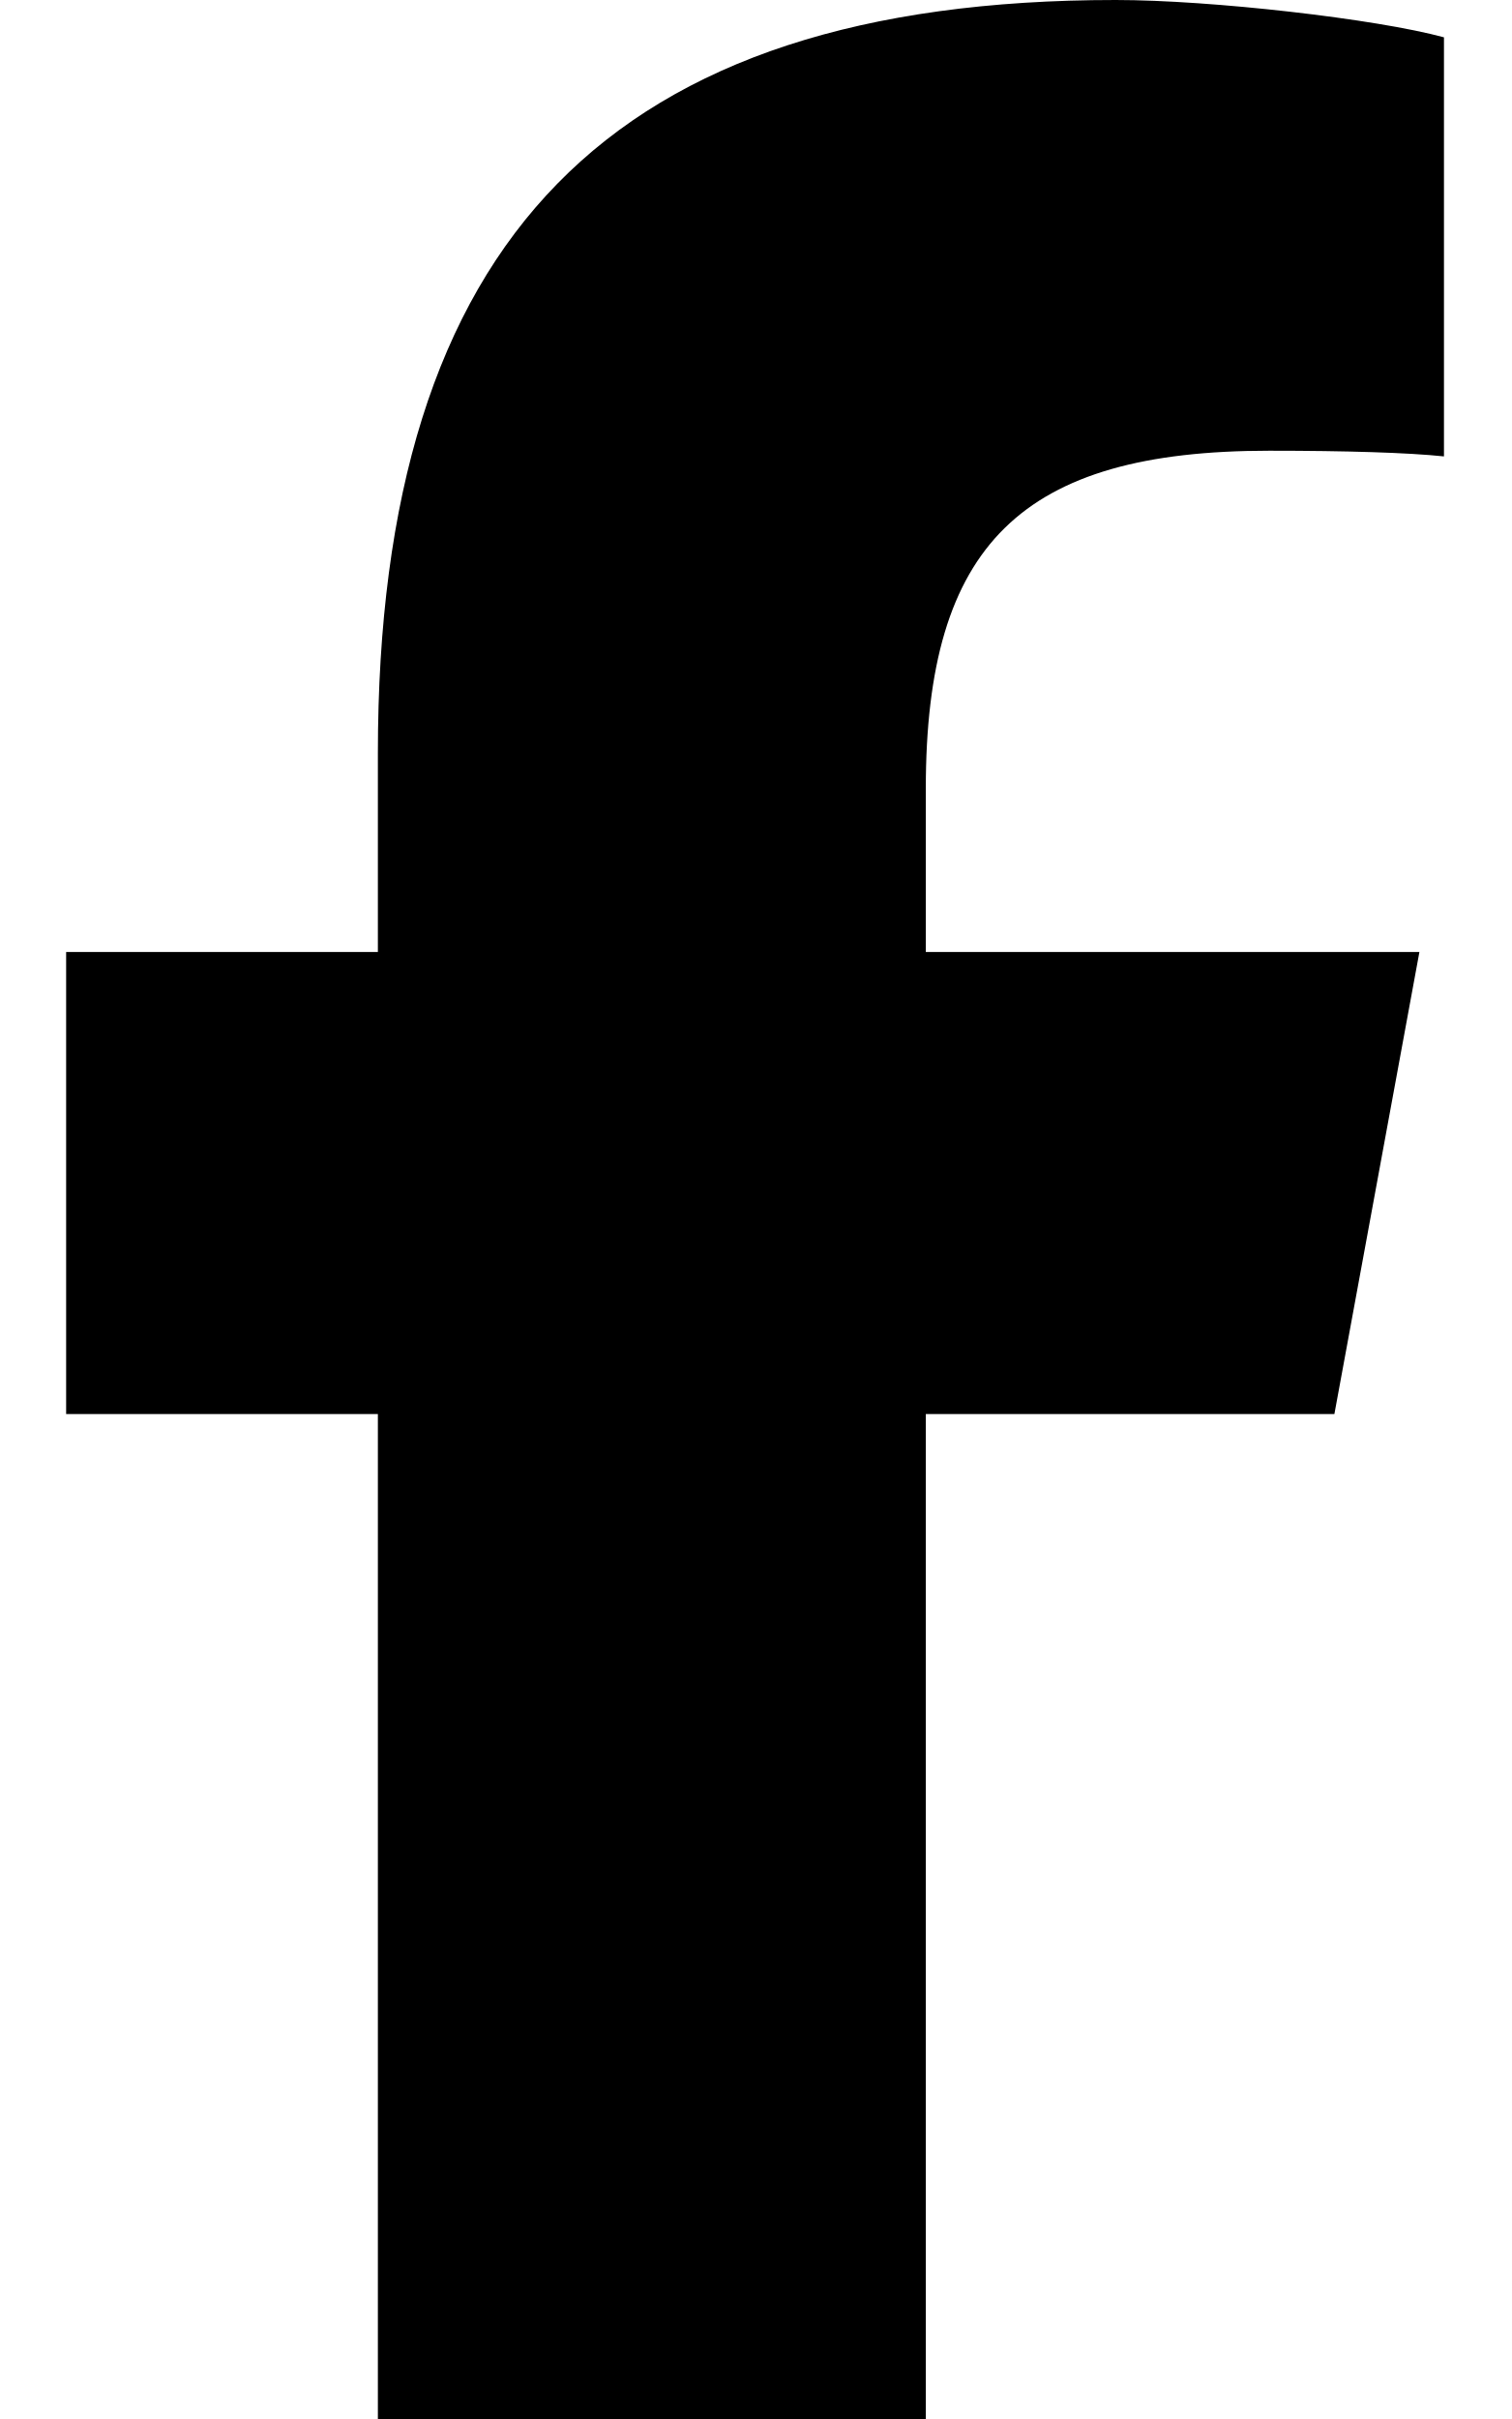
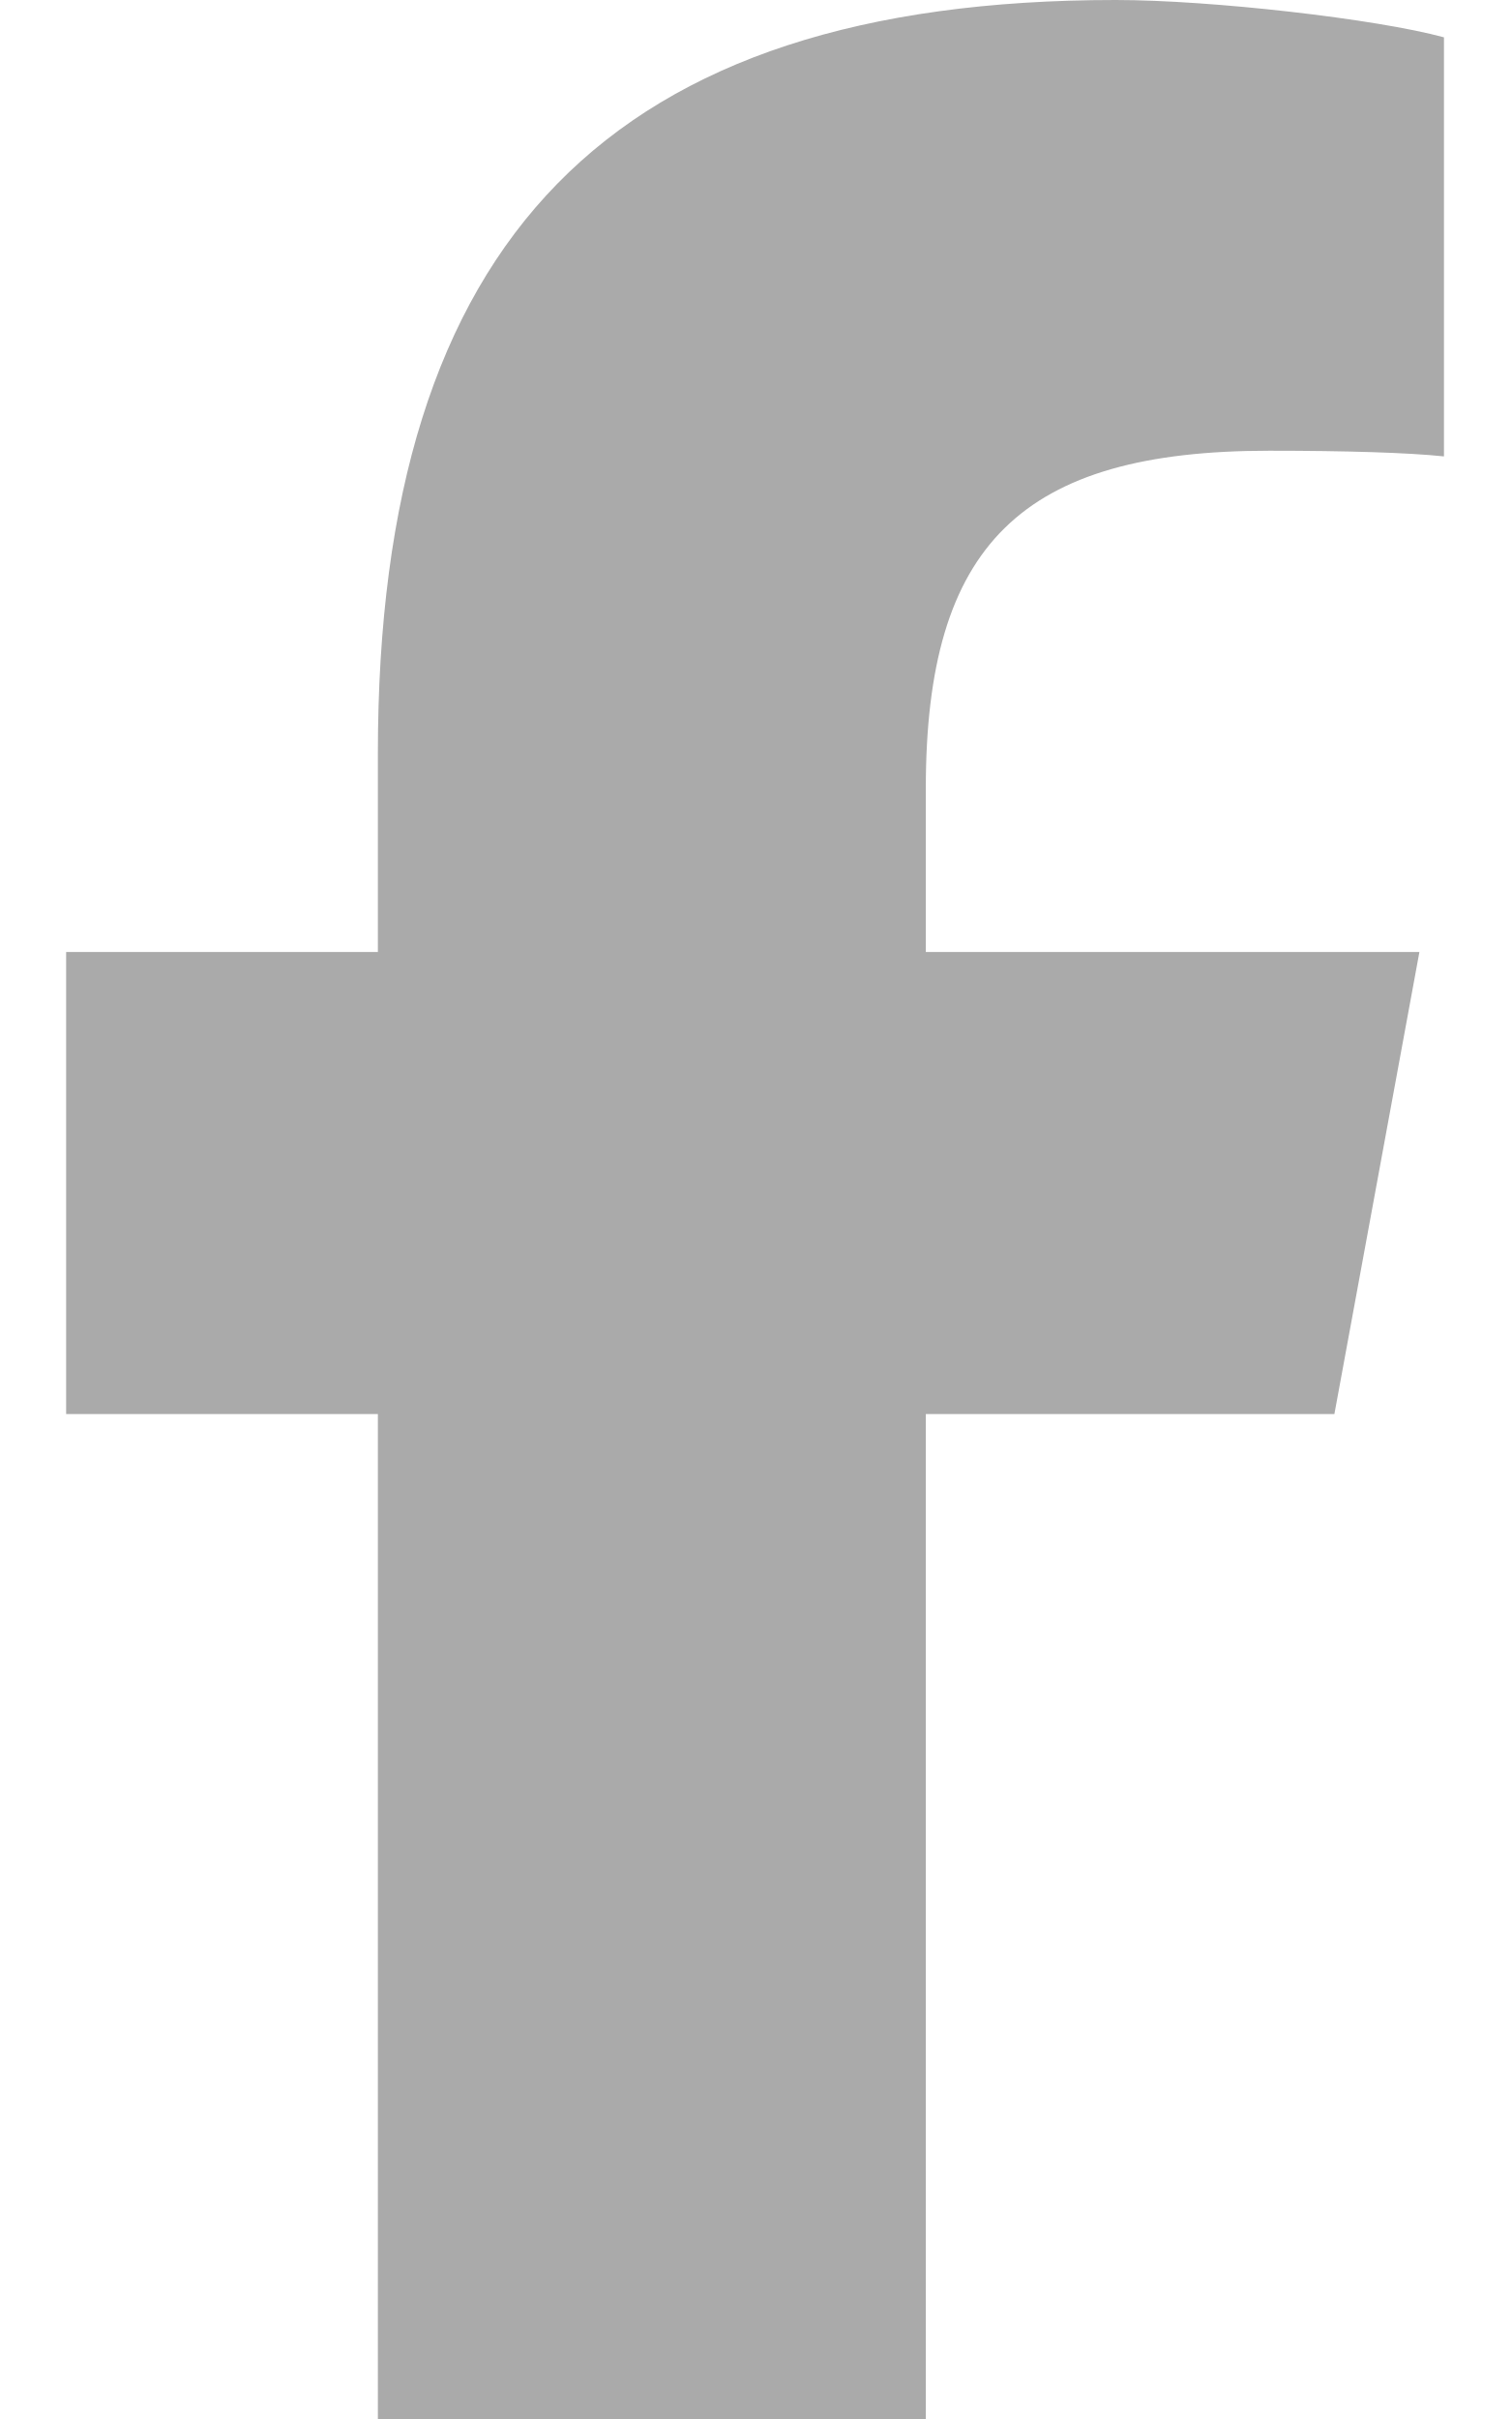
- <svg xmlns="http://www.w3.org/2000/svg" viewBox="0 0 320 512">
-   <path d="M80 299.3V512H196V299.3h86.5l18-97.8H196V166.9c0-51.7 20.3-71.5 72.7-71.5c16.3 0 29.4 .4 37 1.2V7.9C291.4 4 256.4 0 236.2 0C129.3 0 80 50.5 80 159.4v42.1H14v97.8H80z" />
+ <svg xmlns="http://www.w3.org/2000/svg" version="1.1" id="Layer_1" x="0px" y="0px" viewBox="0 0 320 512" style="enable-background:new 0 0 320 512;" xml:space="preserve">
+   <style type="text/css">
+ 	.st0{fill:#AAAAAA;}
+ </style>
+   <path class="st0" d="M80,299.3V512h116V299.3h86.5l18-97.8H196v-34.6c0-51.7,20.3-71.5,72.7-71.5c16.3,0,29.4,0.4,37,1.2V7.9  C291.4,4,256.4,0,236.2,0C129.3,0,80,50.5,80,159.4v42.1H14v97.8H80z" />
</svg>
